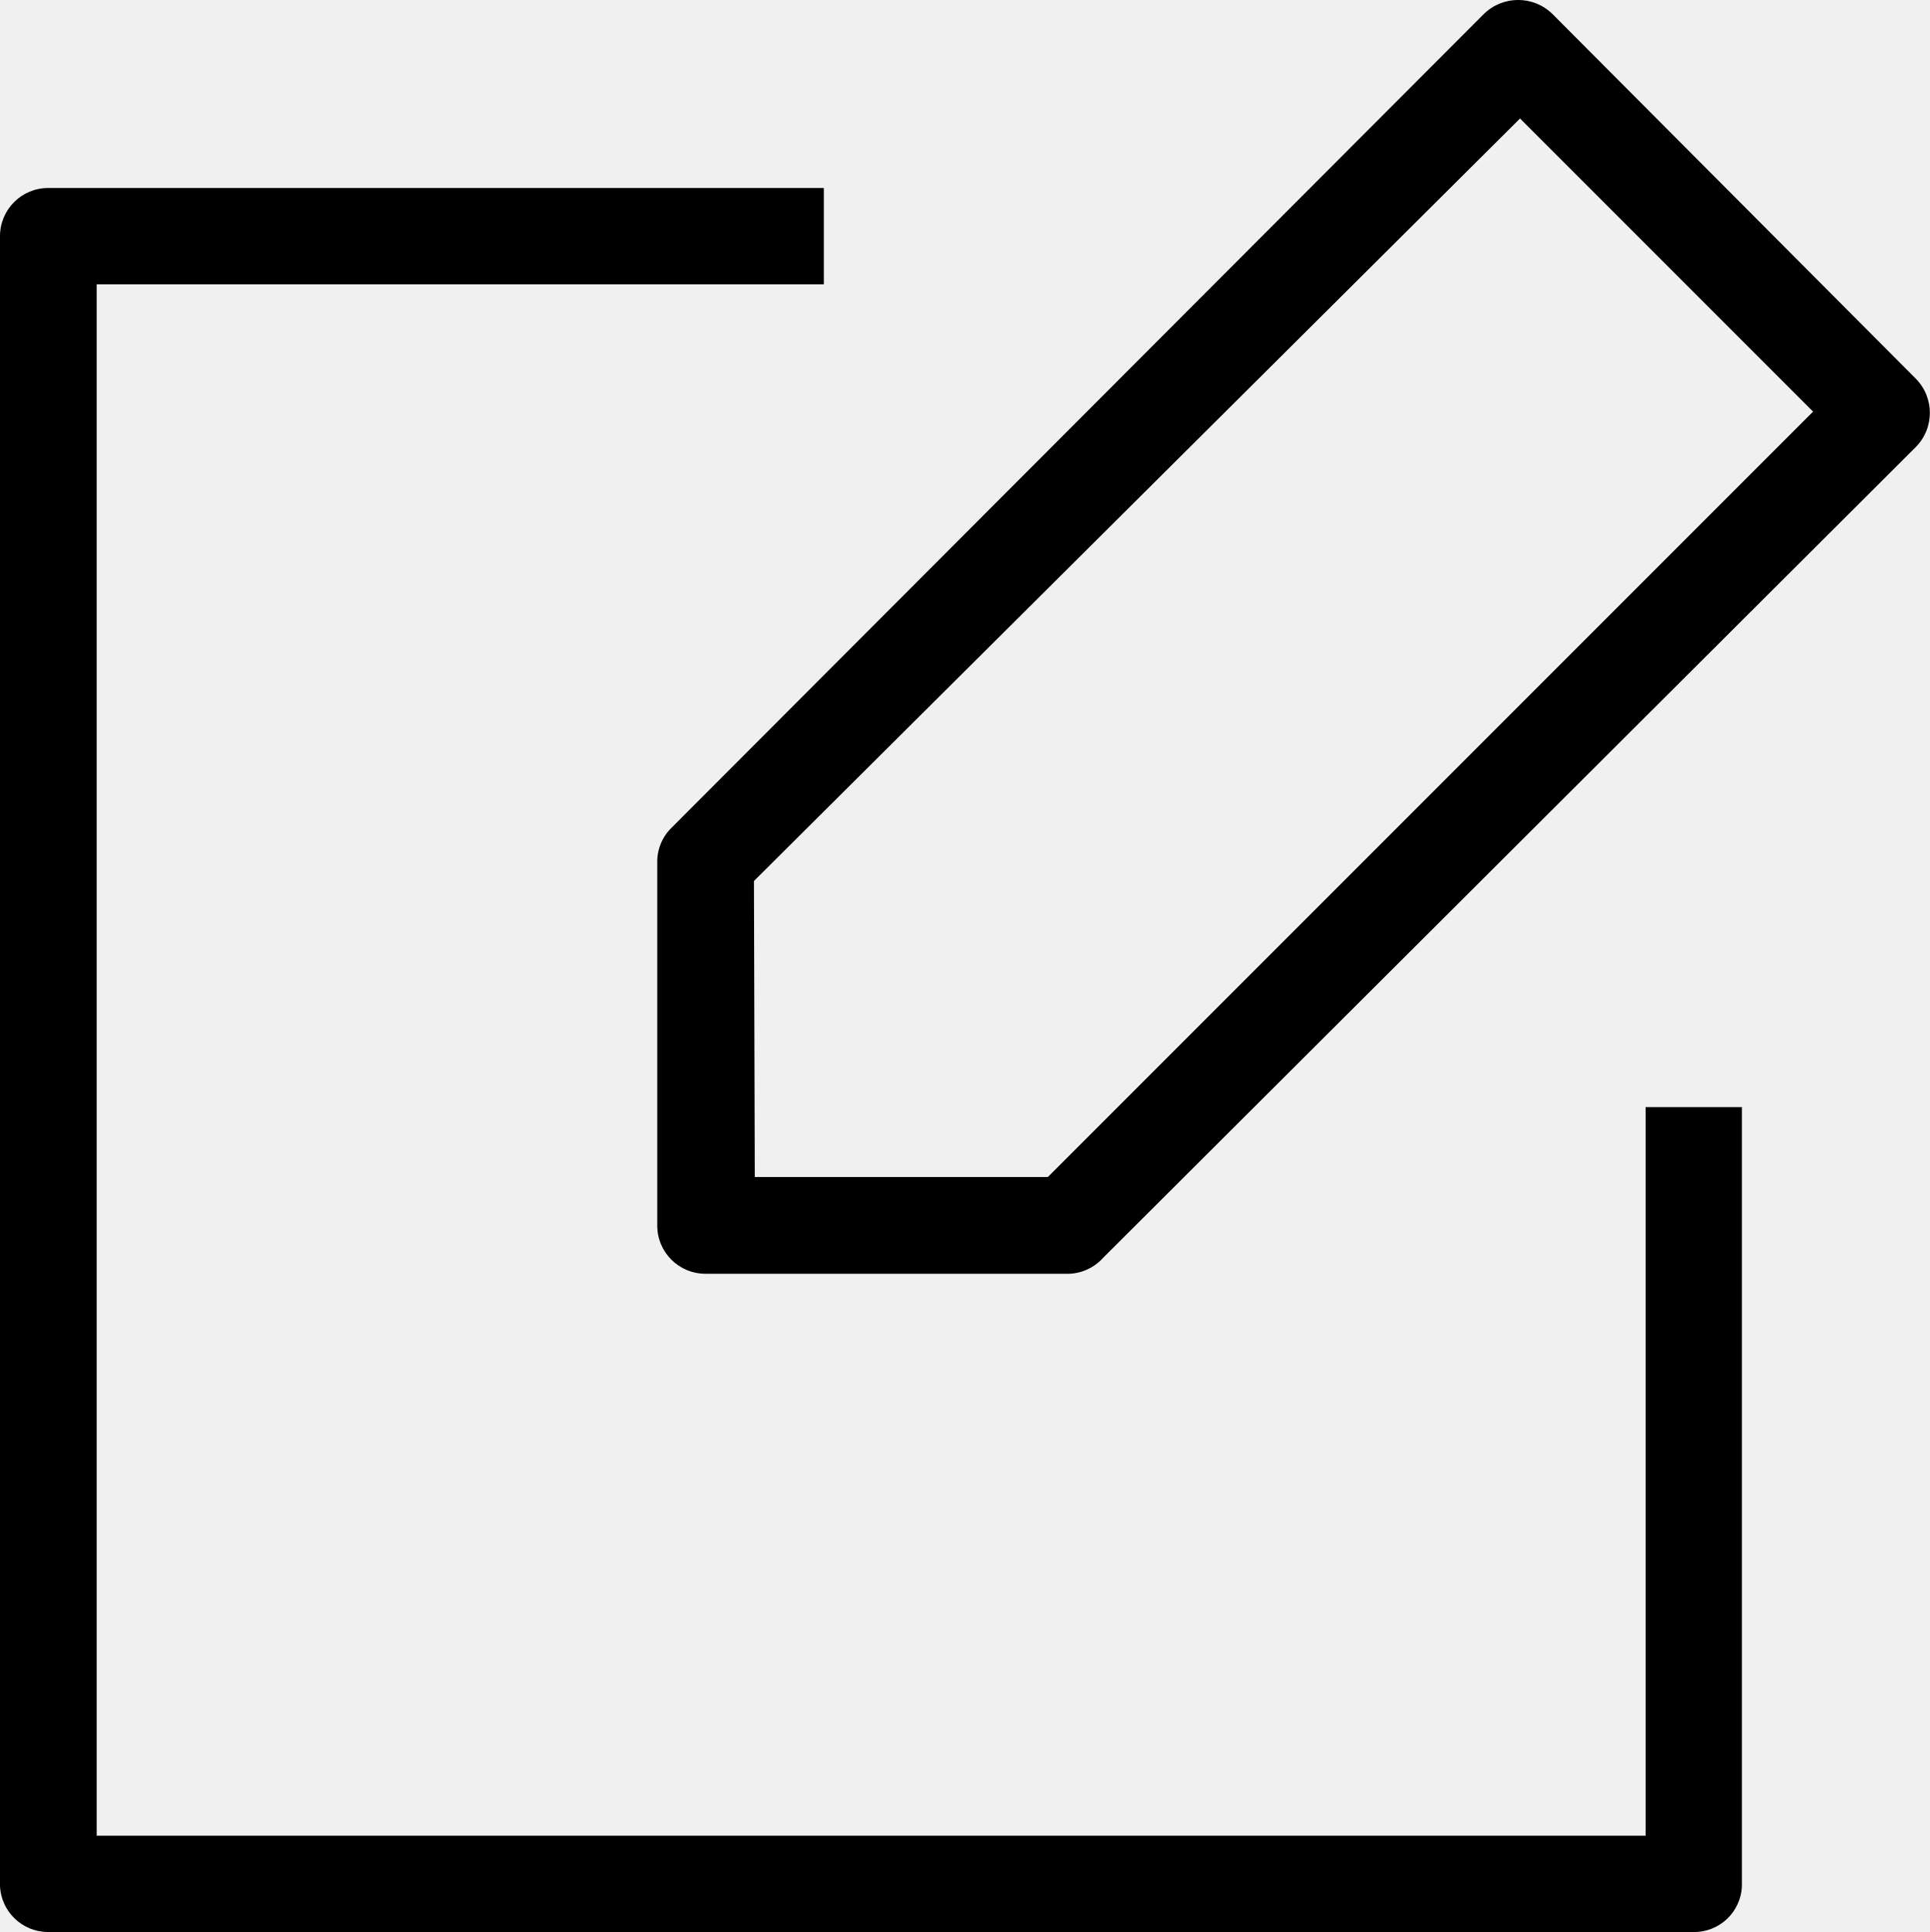
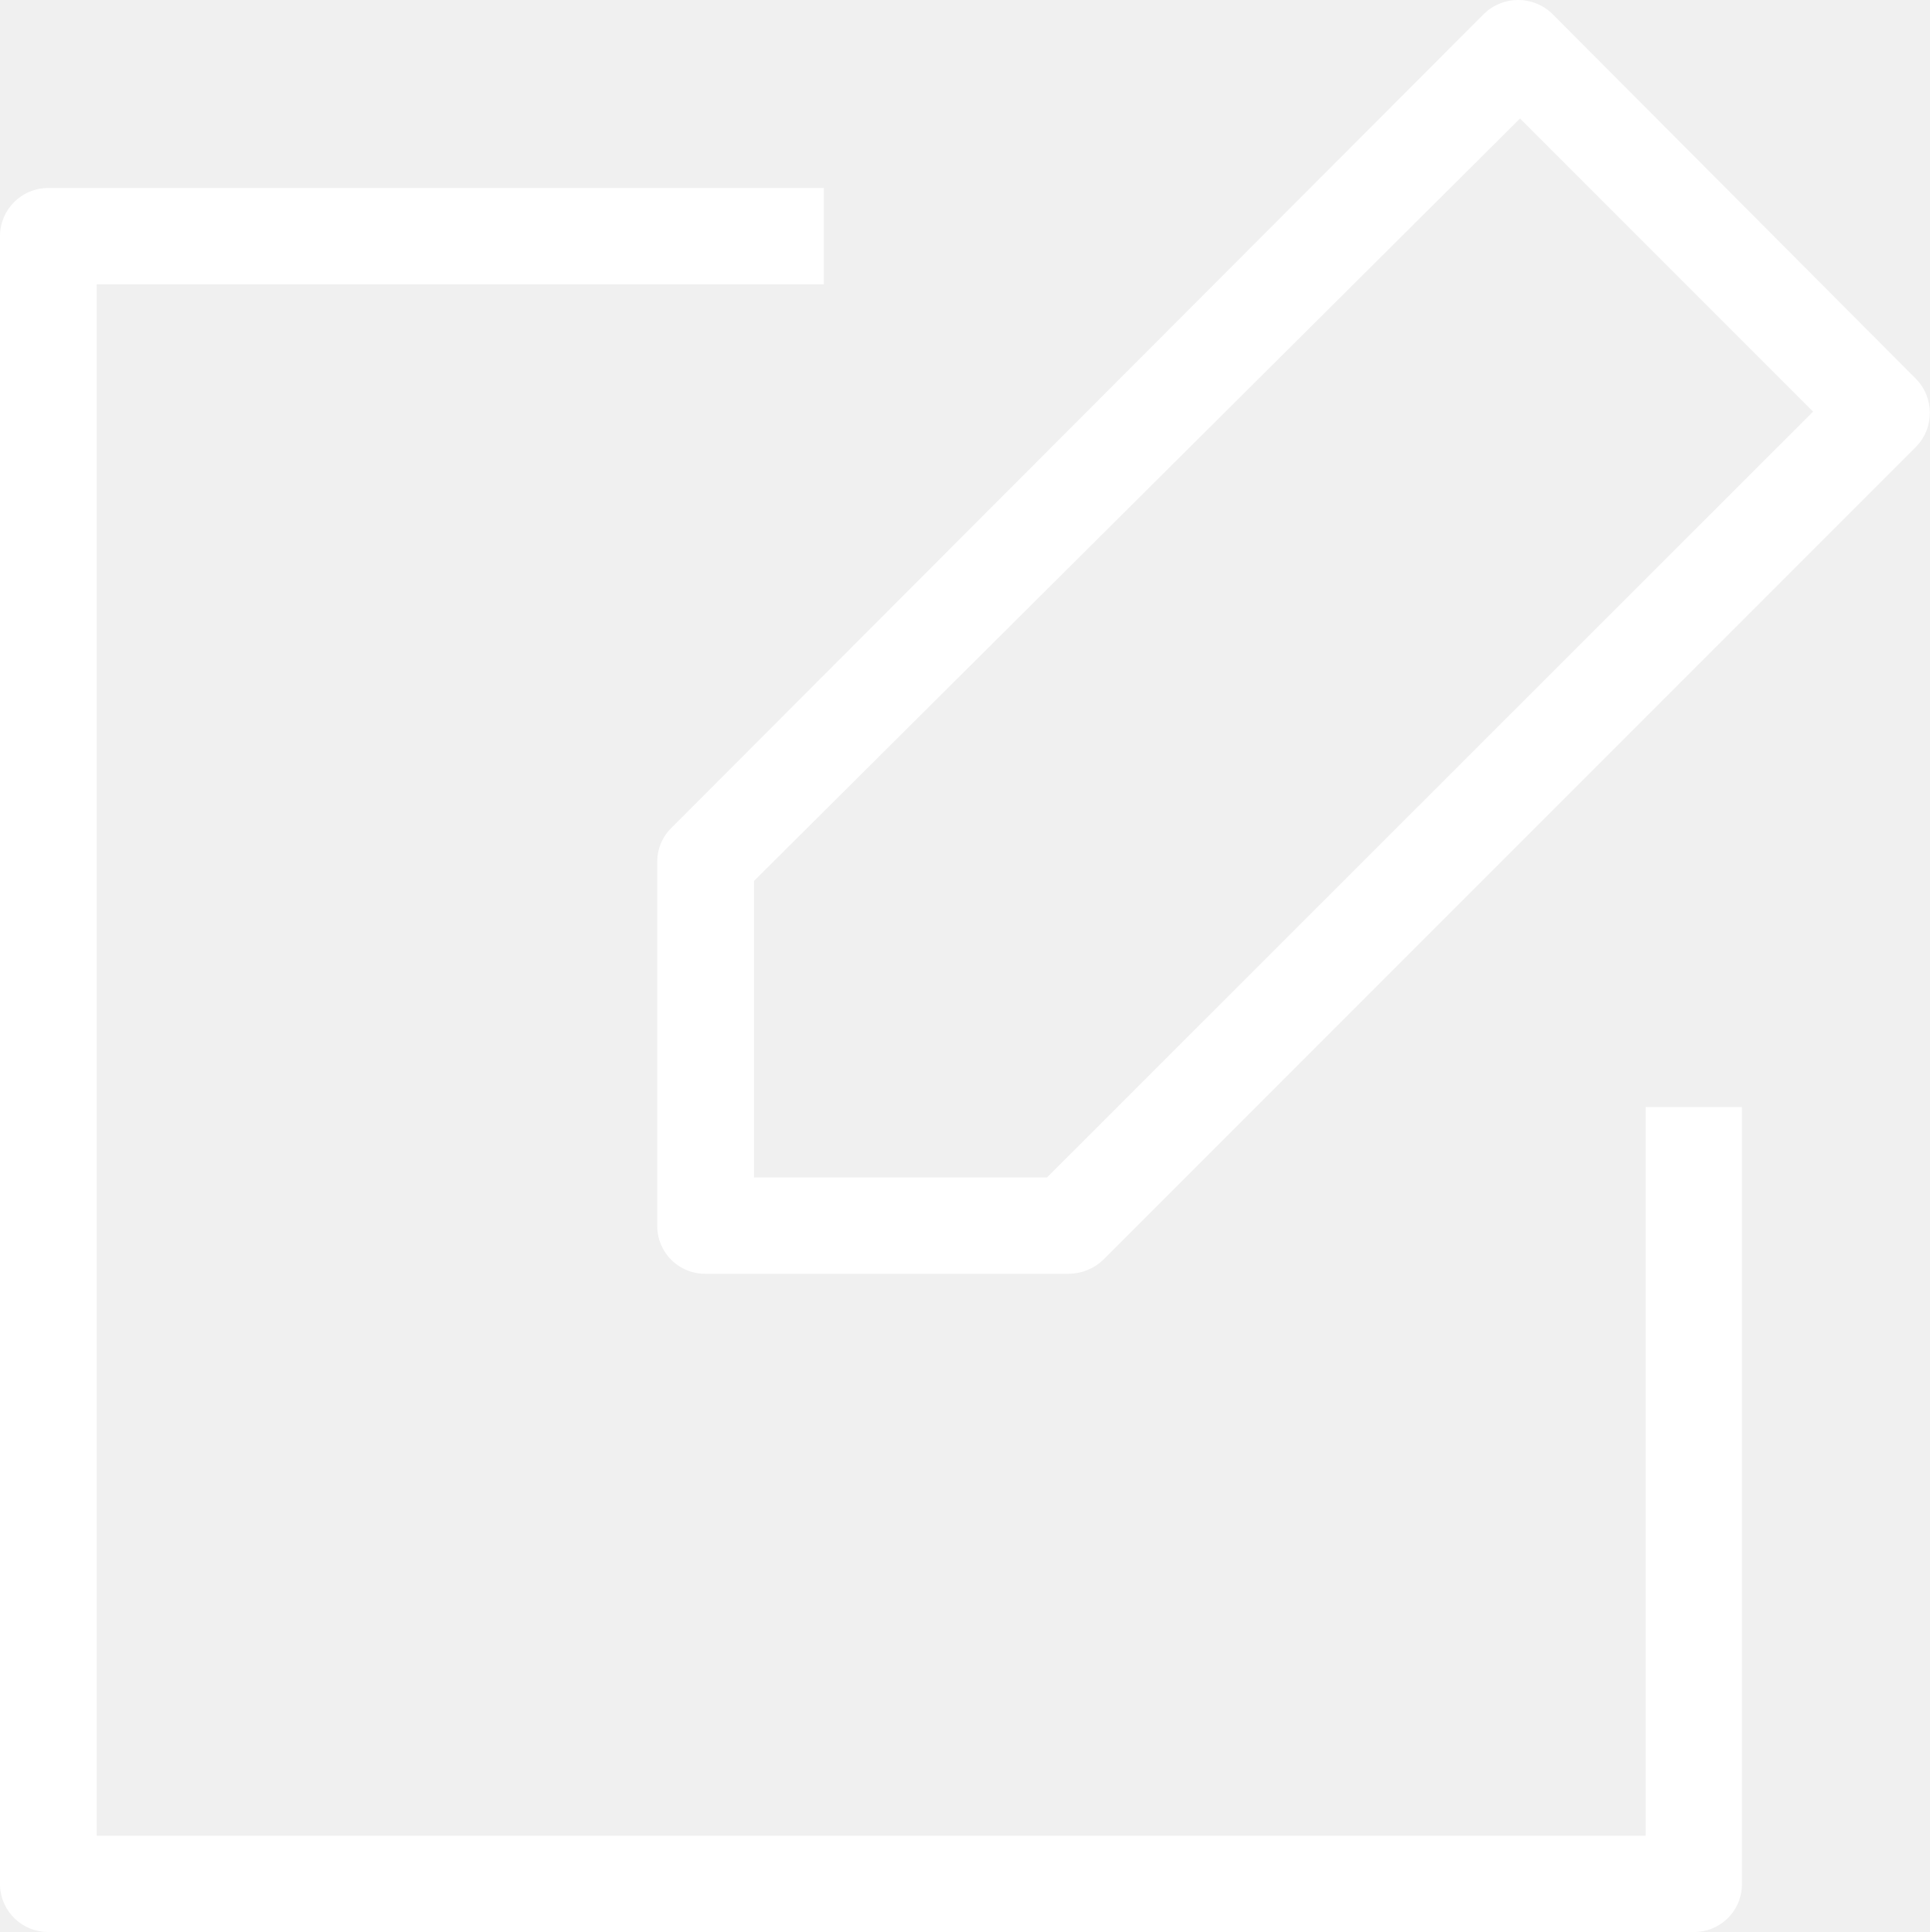
<svg xmlns="http://www.w3.org/2000/svg" id="Layer_1" data-name="Layer 1" viewBox="0 0 46.1 46.14">
-   <path d="M66.9,73.1H27.6A1.15,1.15,0,0,1,26.45,72V32.6a1.15,1.15,0,0,1,1.15-1.15H46.13v2.3H28.76V70.8h37V53.4h2.3V72A1.14,1.14,0,0,1,66.9,73.1Z" transform="translate(-26.45 -26.96)" />
-   <path d="M52,57.38H43.3a1.15,1.15,0,0,1-1.15-1.15V47.54a1.13,1.13,0,0,1,.34-.81L61.9,27.29a1.17,1.17,0,0,1,1.63,0L72.21,36a1.16,1.16,0,0,1,0,1.64L52.8,57A1.15,1.15,0,0,1,52,57.38Zm-7.52-2.31h7L69.76,36.79l-7-7L44.46,48Z" transform="translate(-26.45 -26.96)" />
+   <defs>
+     <style>.cls-1{fill:none;}.cls-2{clip-path:url(#clip-path);}.cls-3{fill:#fff;}</style>
+     <clipPath id="clip-path" transform="translate(-26.45 -26.96)">
+       <rect class="cls-1" width="100" height="100" />
+     </clipPath>
+   </defs>
+   <g class="cls-2">
+     <path class="cls-3" d="M66.9,73.1H27.6A1.15,1.15,0,0,1,26.45,72V32.6a1.15,1.15,0,0,1,1.15-1.15H46.13v2.3H28.76V70.8h37V53.4h2.3V72A1.14,1.14,0,0,1,66.9,73.1" transform="translate(-26.45 -26.96)" />
+     <path class="cls-3" d="M52,57.38H43.3a1.14,1.14,0,0,1-1.15-1.15V47.54a1.13,1.13,0,0,1,.34-.81L61.9,27.29a1.17,1.17,0,0,1,1.63,0L72.21,36a1.16,1.16,0,0,1,0,1.64L52.8,57.05a1.2,1.2,0,0,1-.82.33m-7.52-2.3h7L69.76,36.79l-7-7L44.46,48Z" transform="translate(-26.45 -26.96)" />
+   </g>
</svg>
